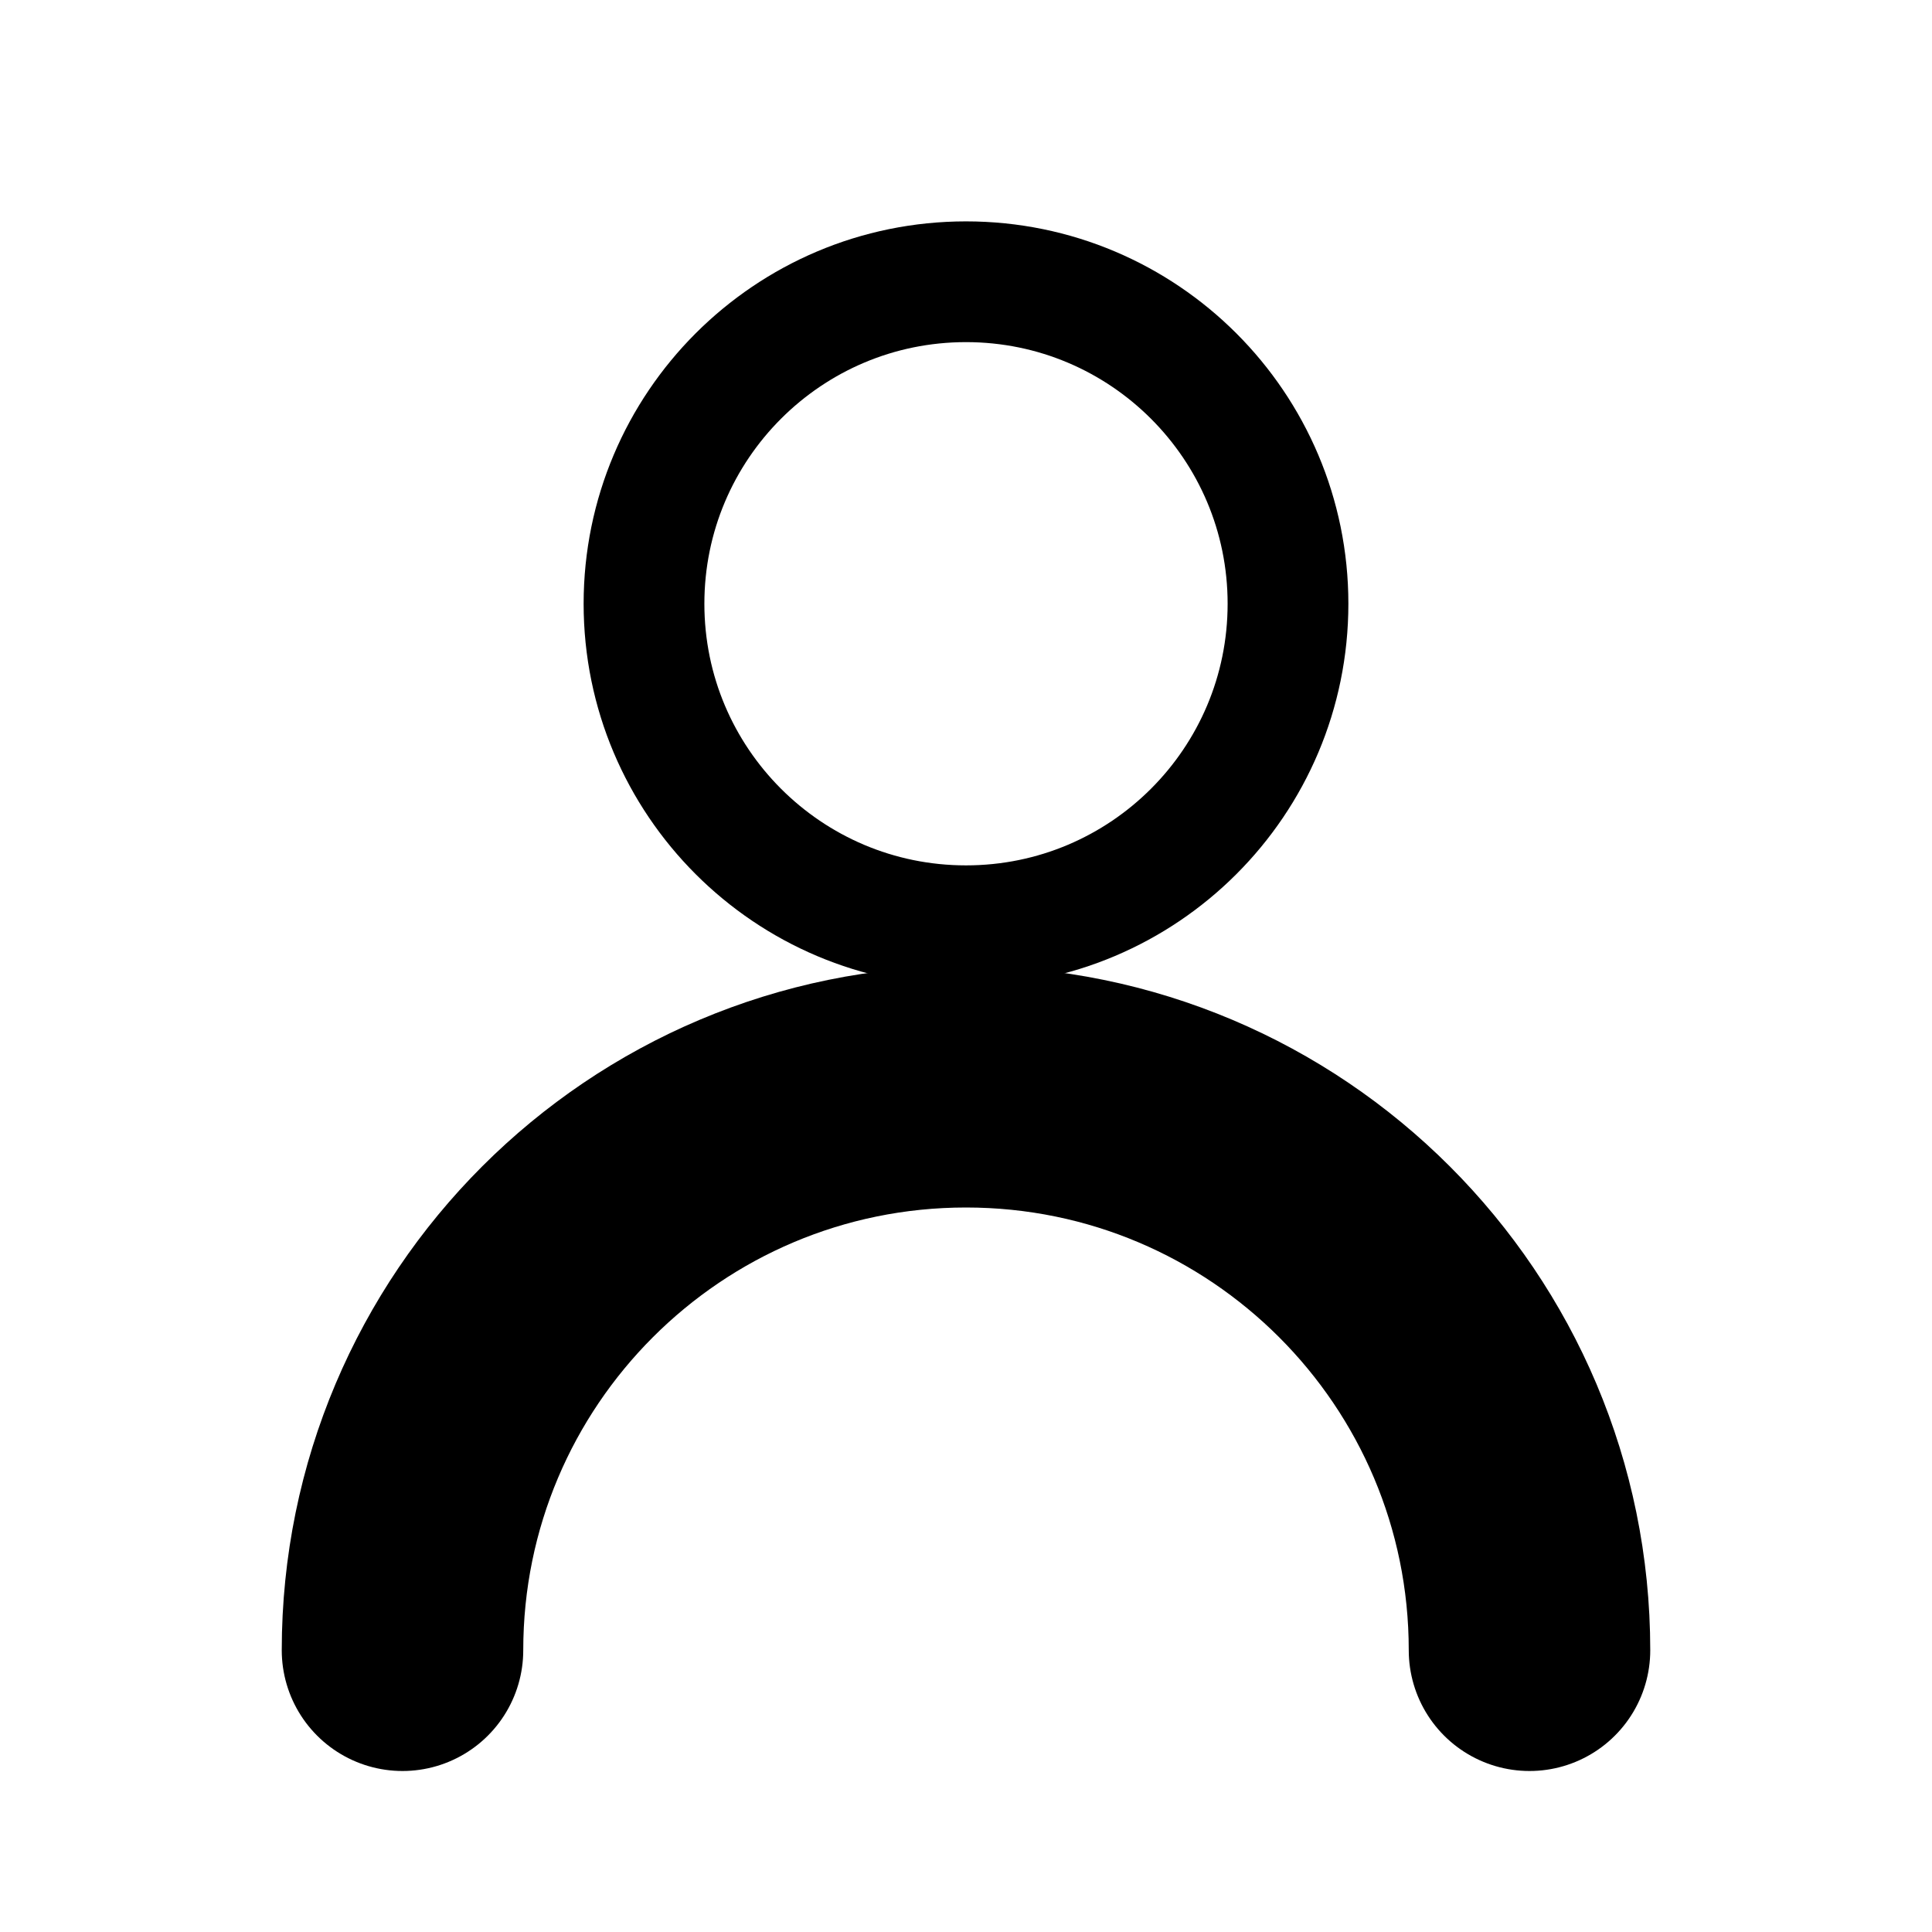
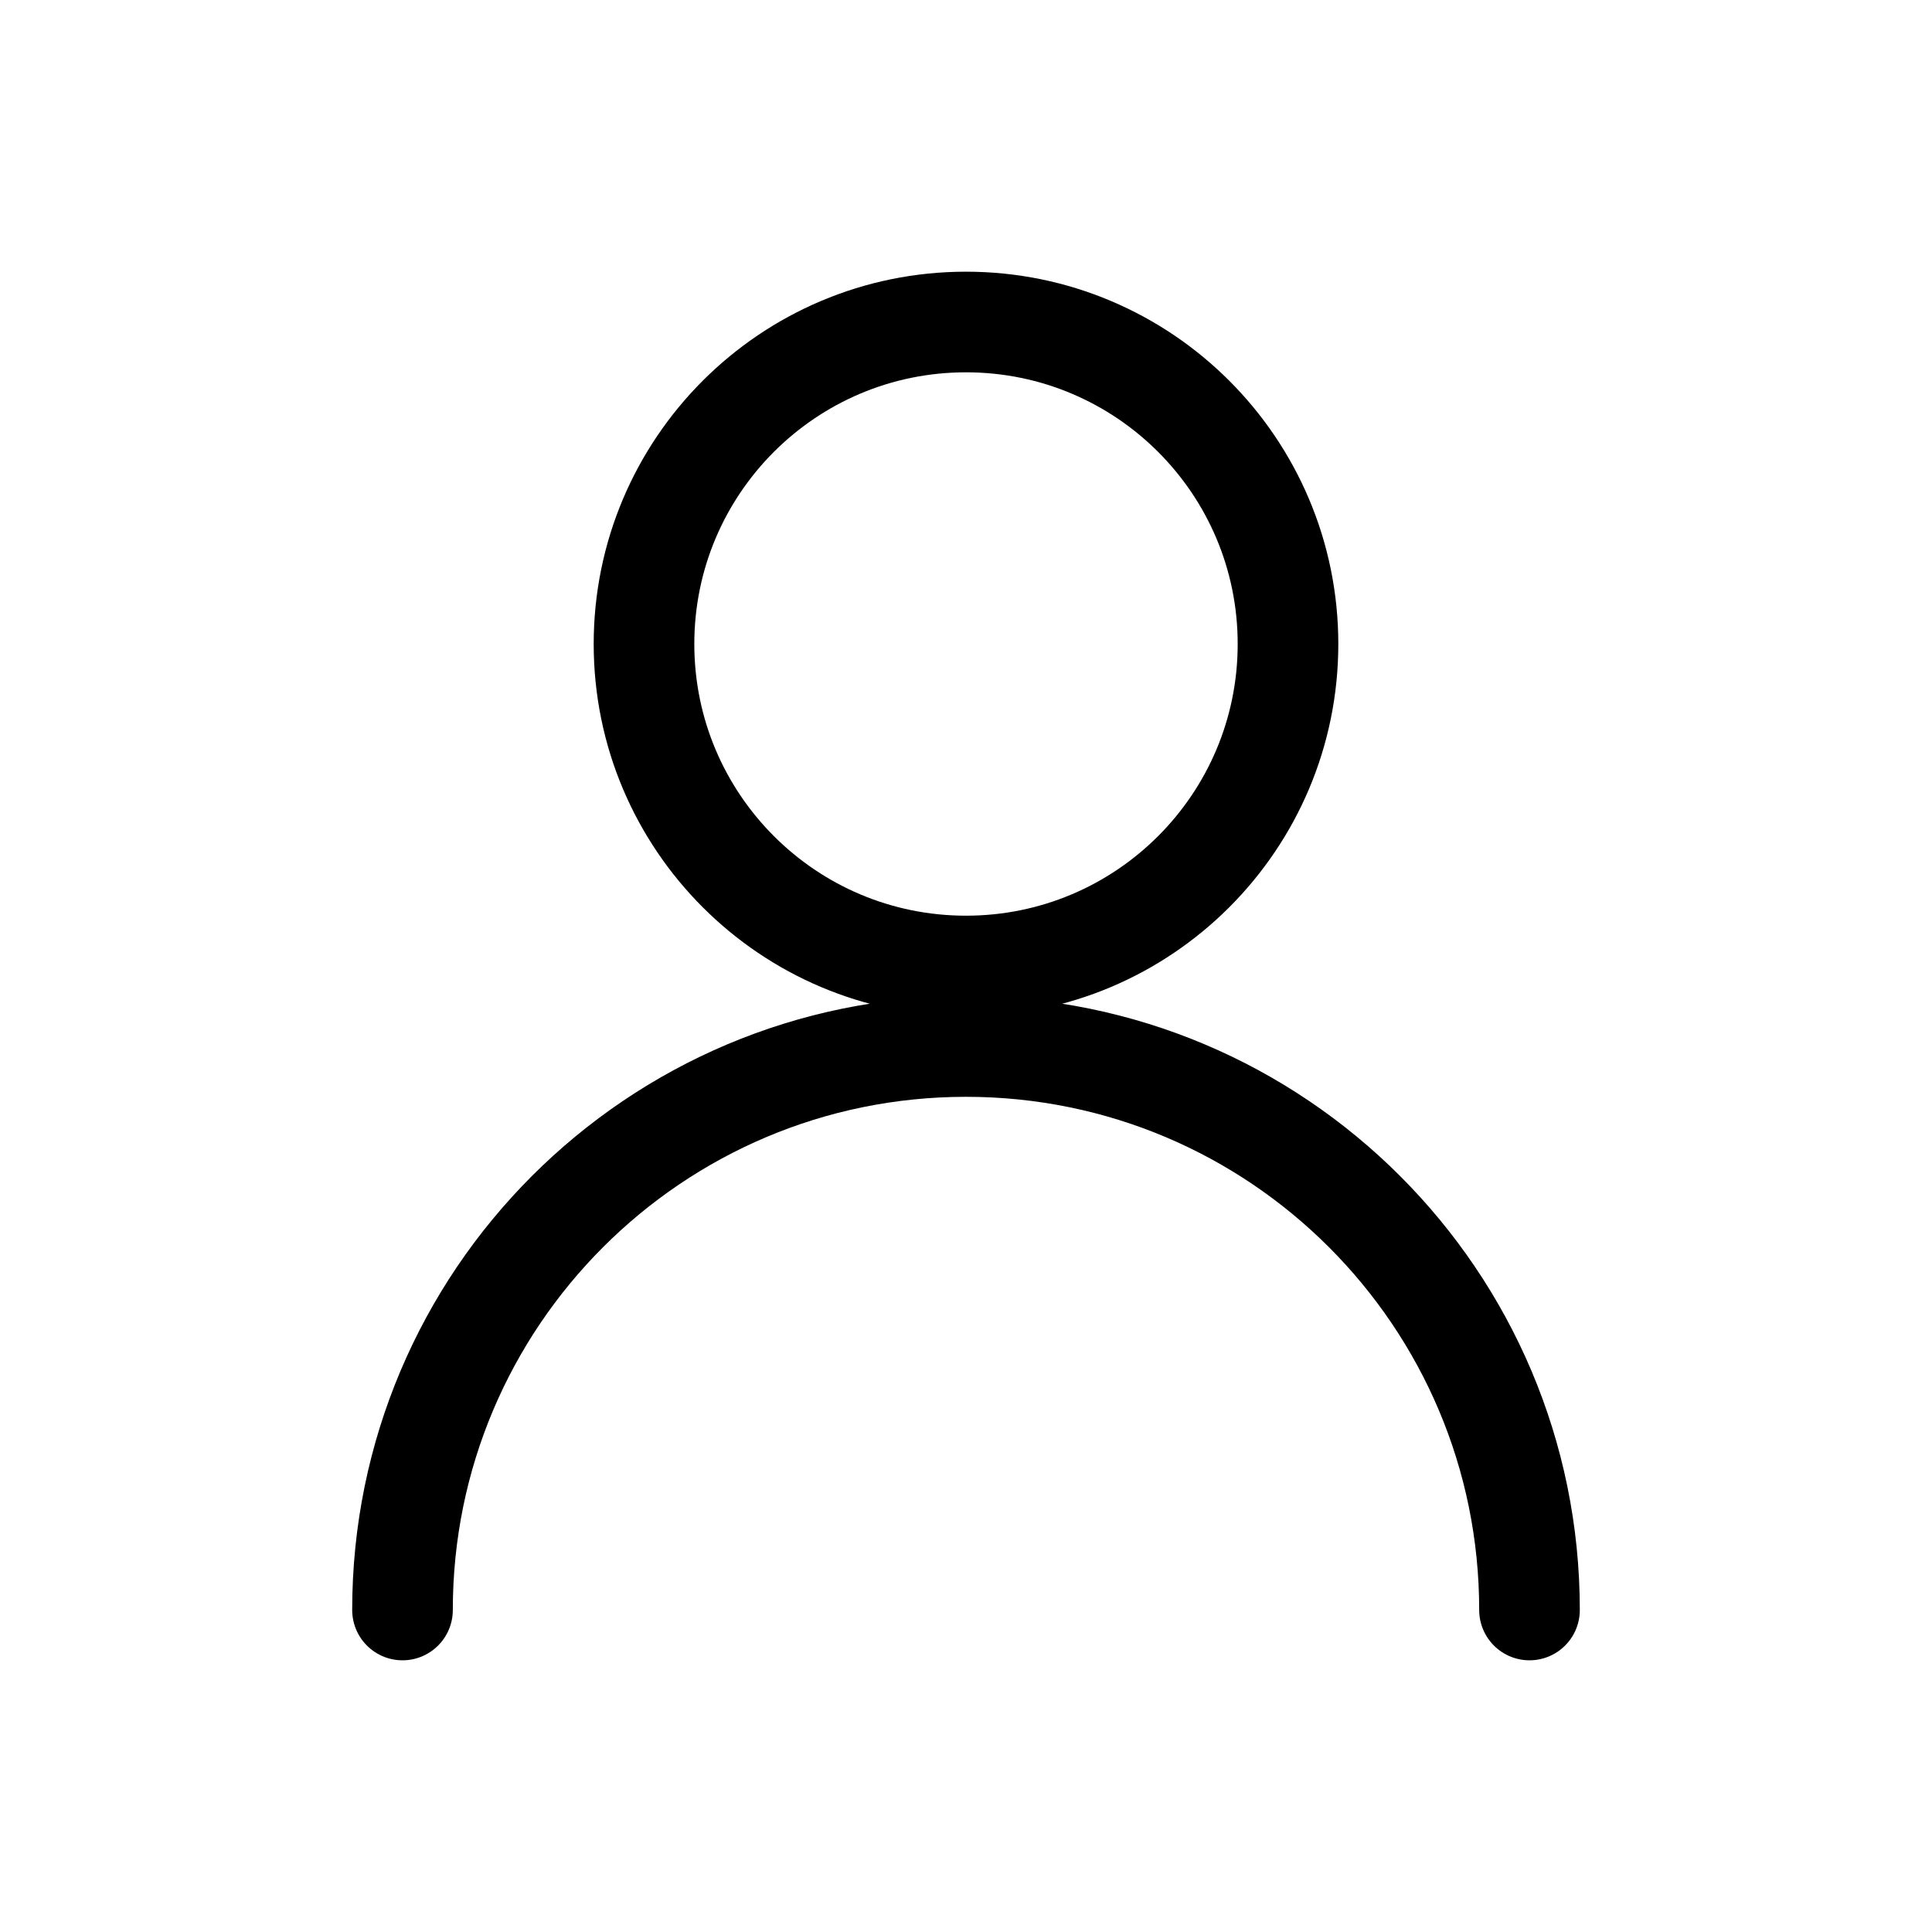
<svg xmlns="http://www.w3.org/2000/svg" fill="none" class="icon icon-account" viewBox="0 0 24 24" aria-hidden="true" focusable="false">
-   <path stroke="currentColor" stroke-width="1.5" stroke-linecap="round" stroke-linejoin="round" d="M16 7.5a4 4 0 1 1-8 0 4 4 0 0 1 8 0Z" />
-   <path stroke="currentColor" stroke-width="3" stroke-linecap="round" stroke-linejoin="round" d="M5 20.5a7 7 0 0 1 14 0" />
+   <path stroke="currentColor" stroke-width="1.25" stroke-linecap="round" stroke-linejoin="round" d="M16 8a4 4 0 1 1-8 0 4 4 0 0 1 8 0ZM5 20a7 7 0 0 1 14 0" />
</svg>
